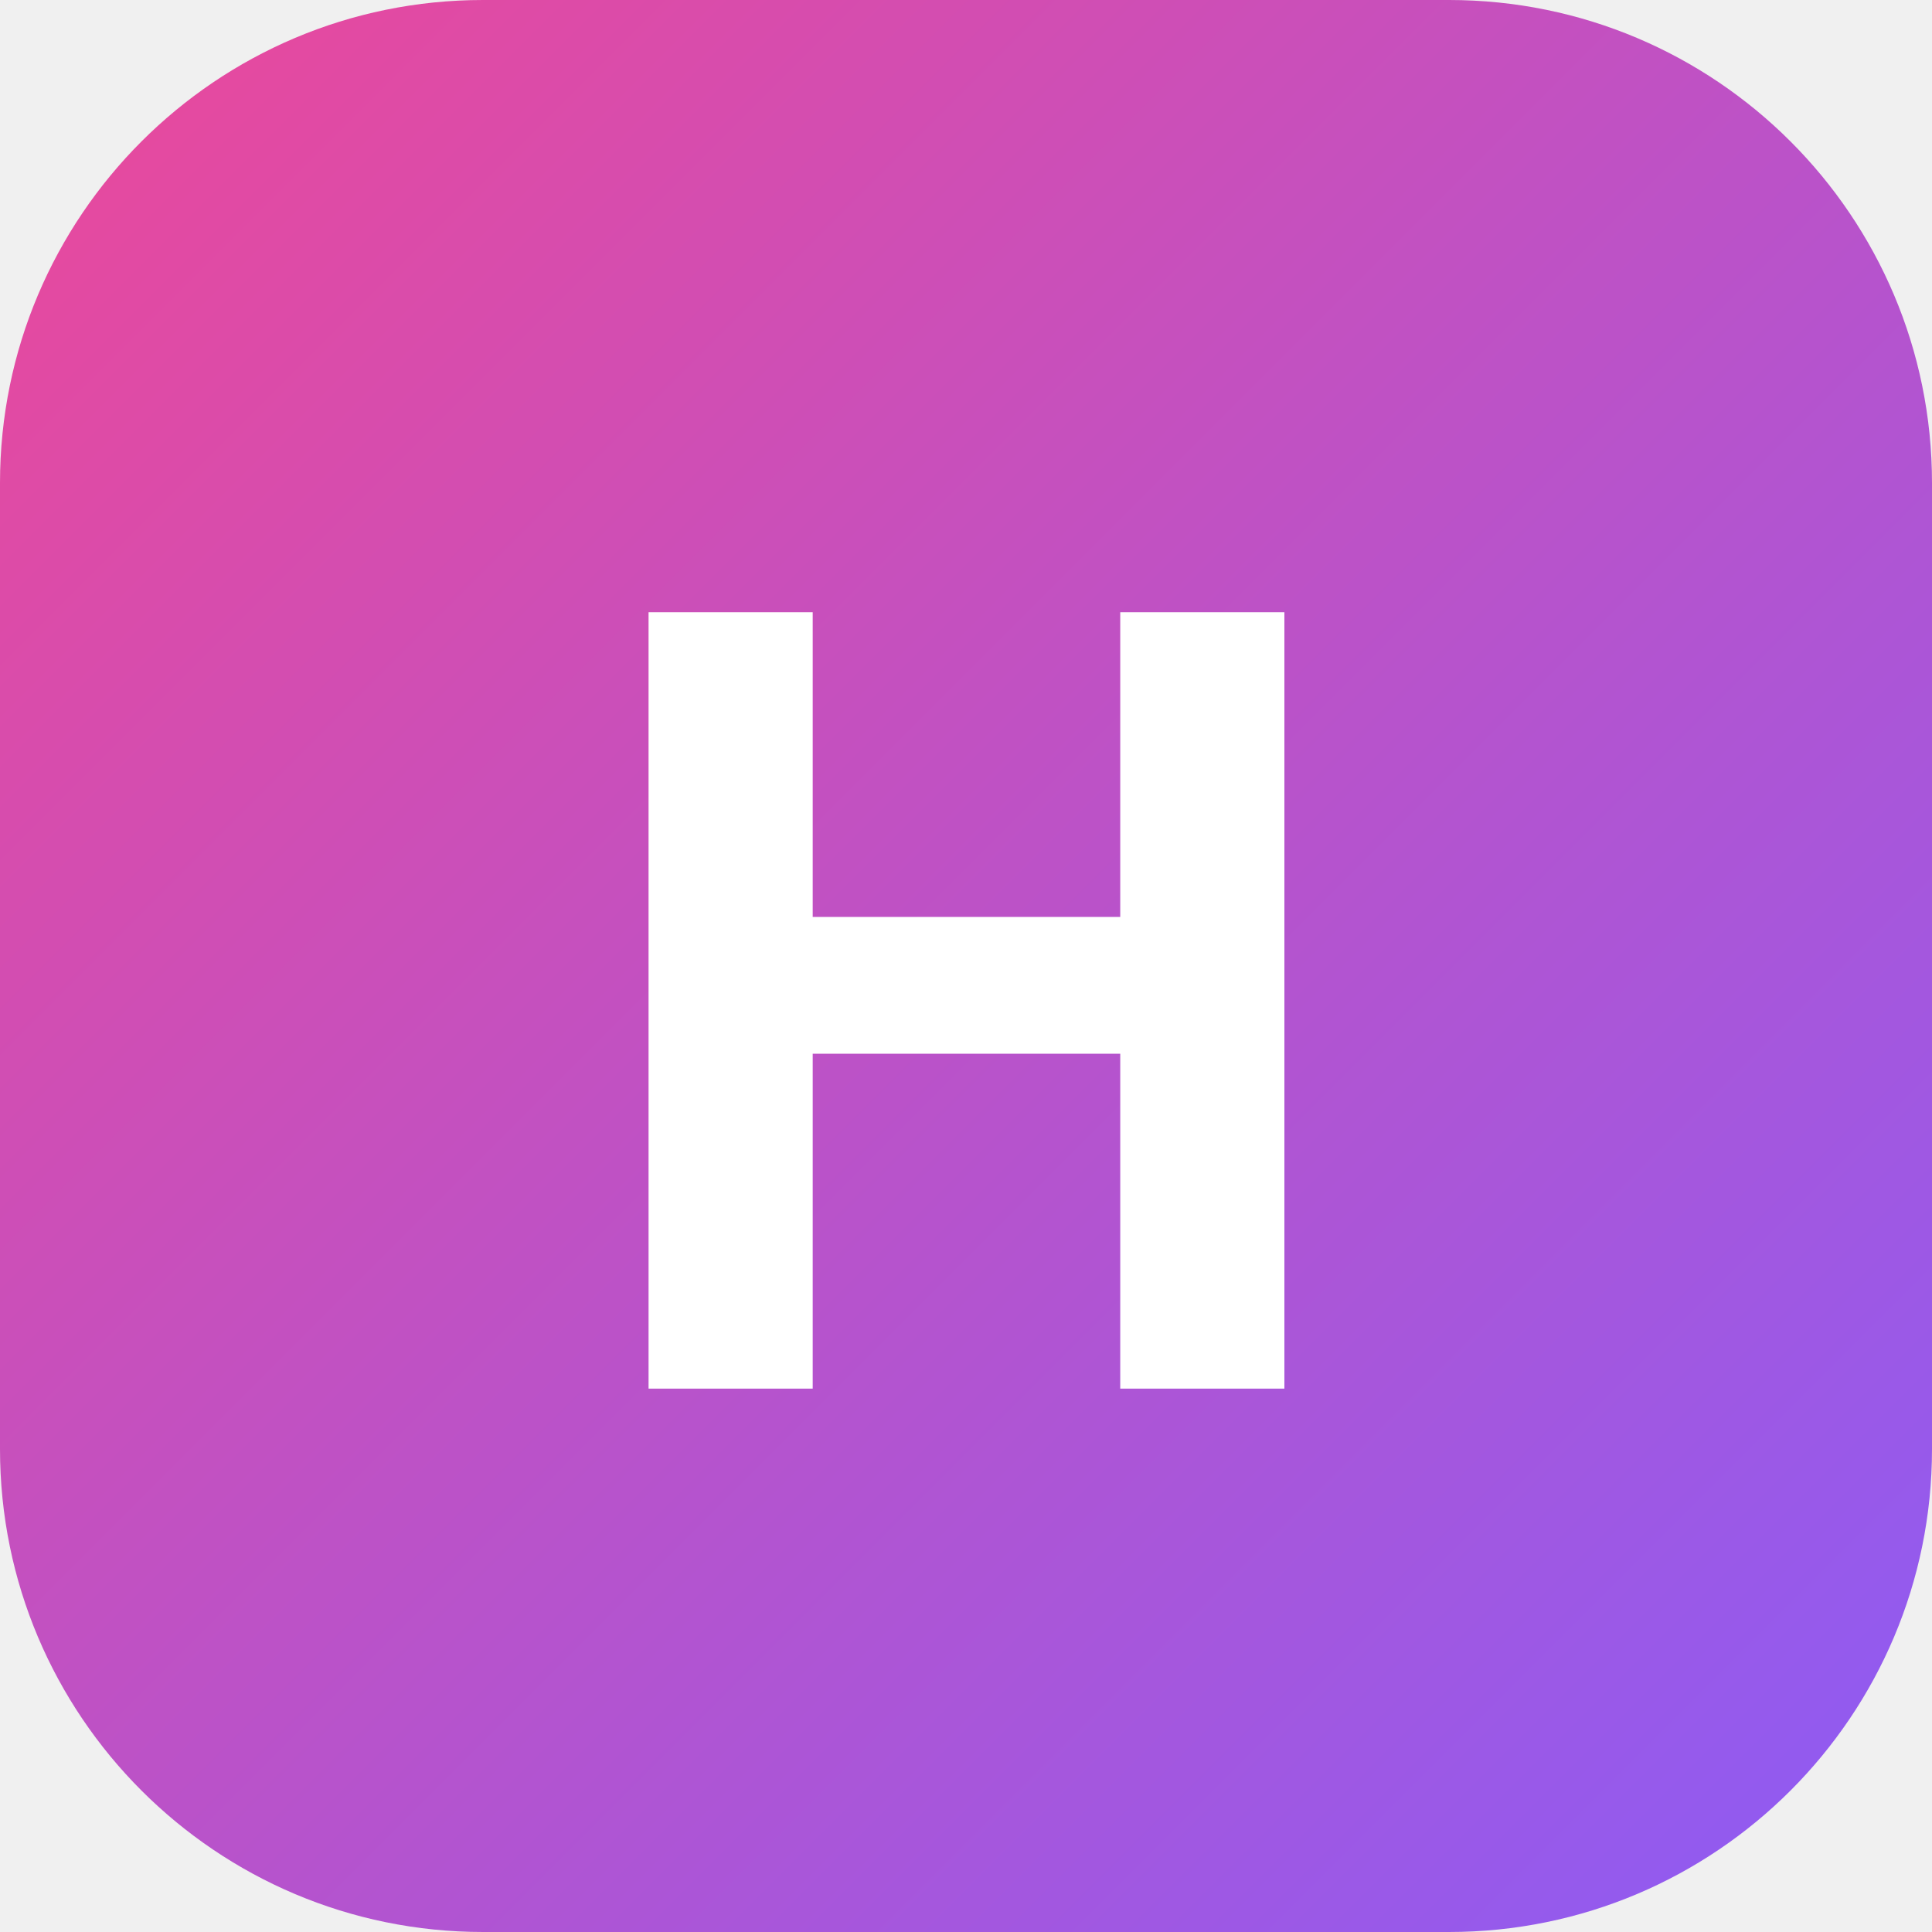
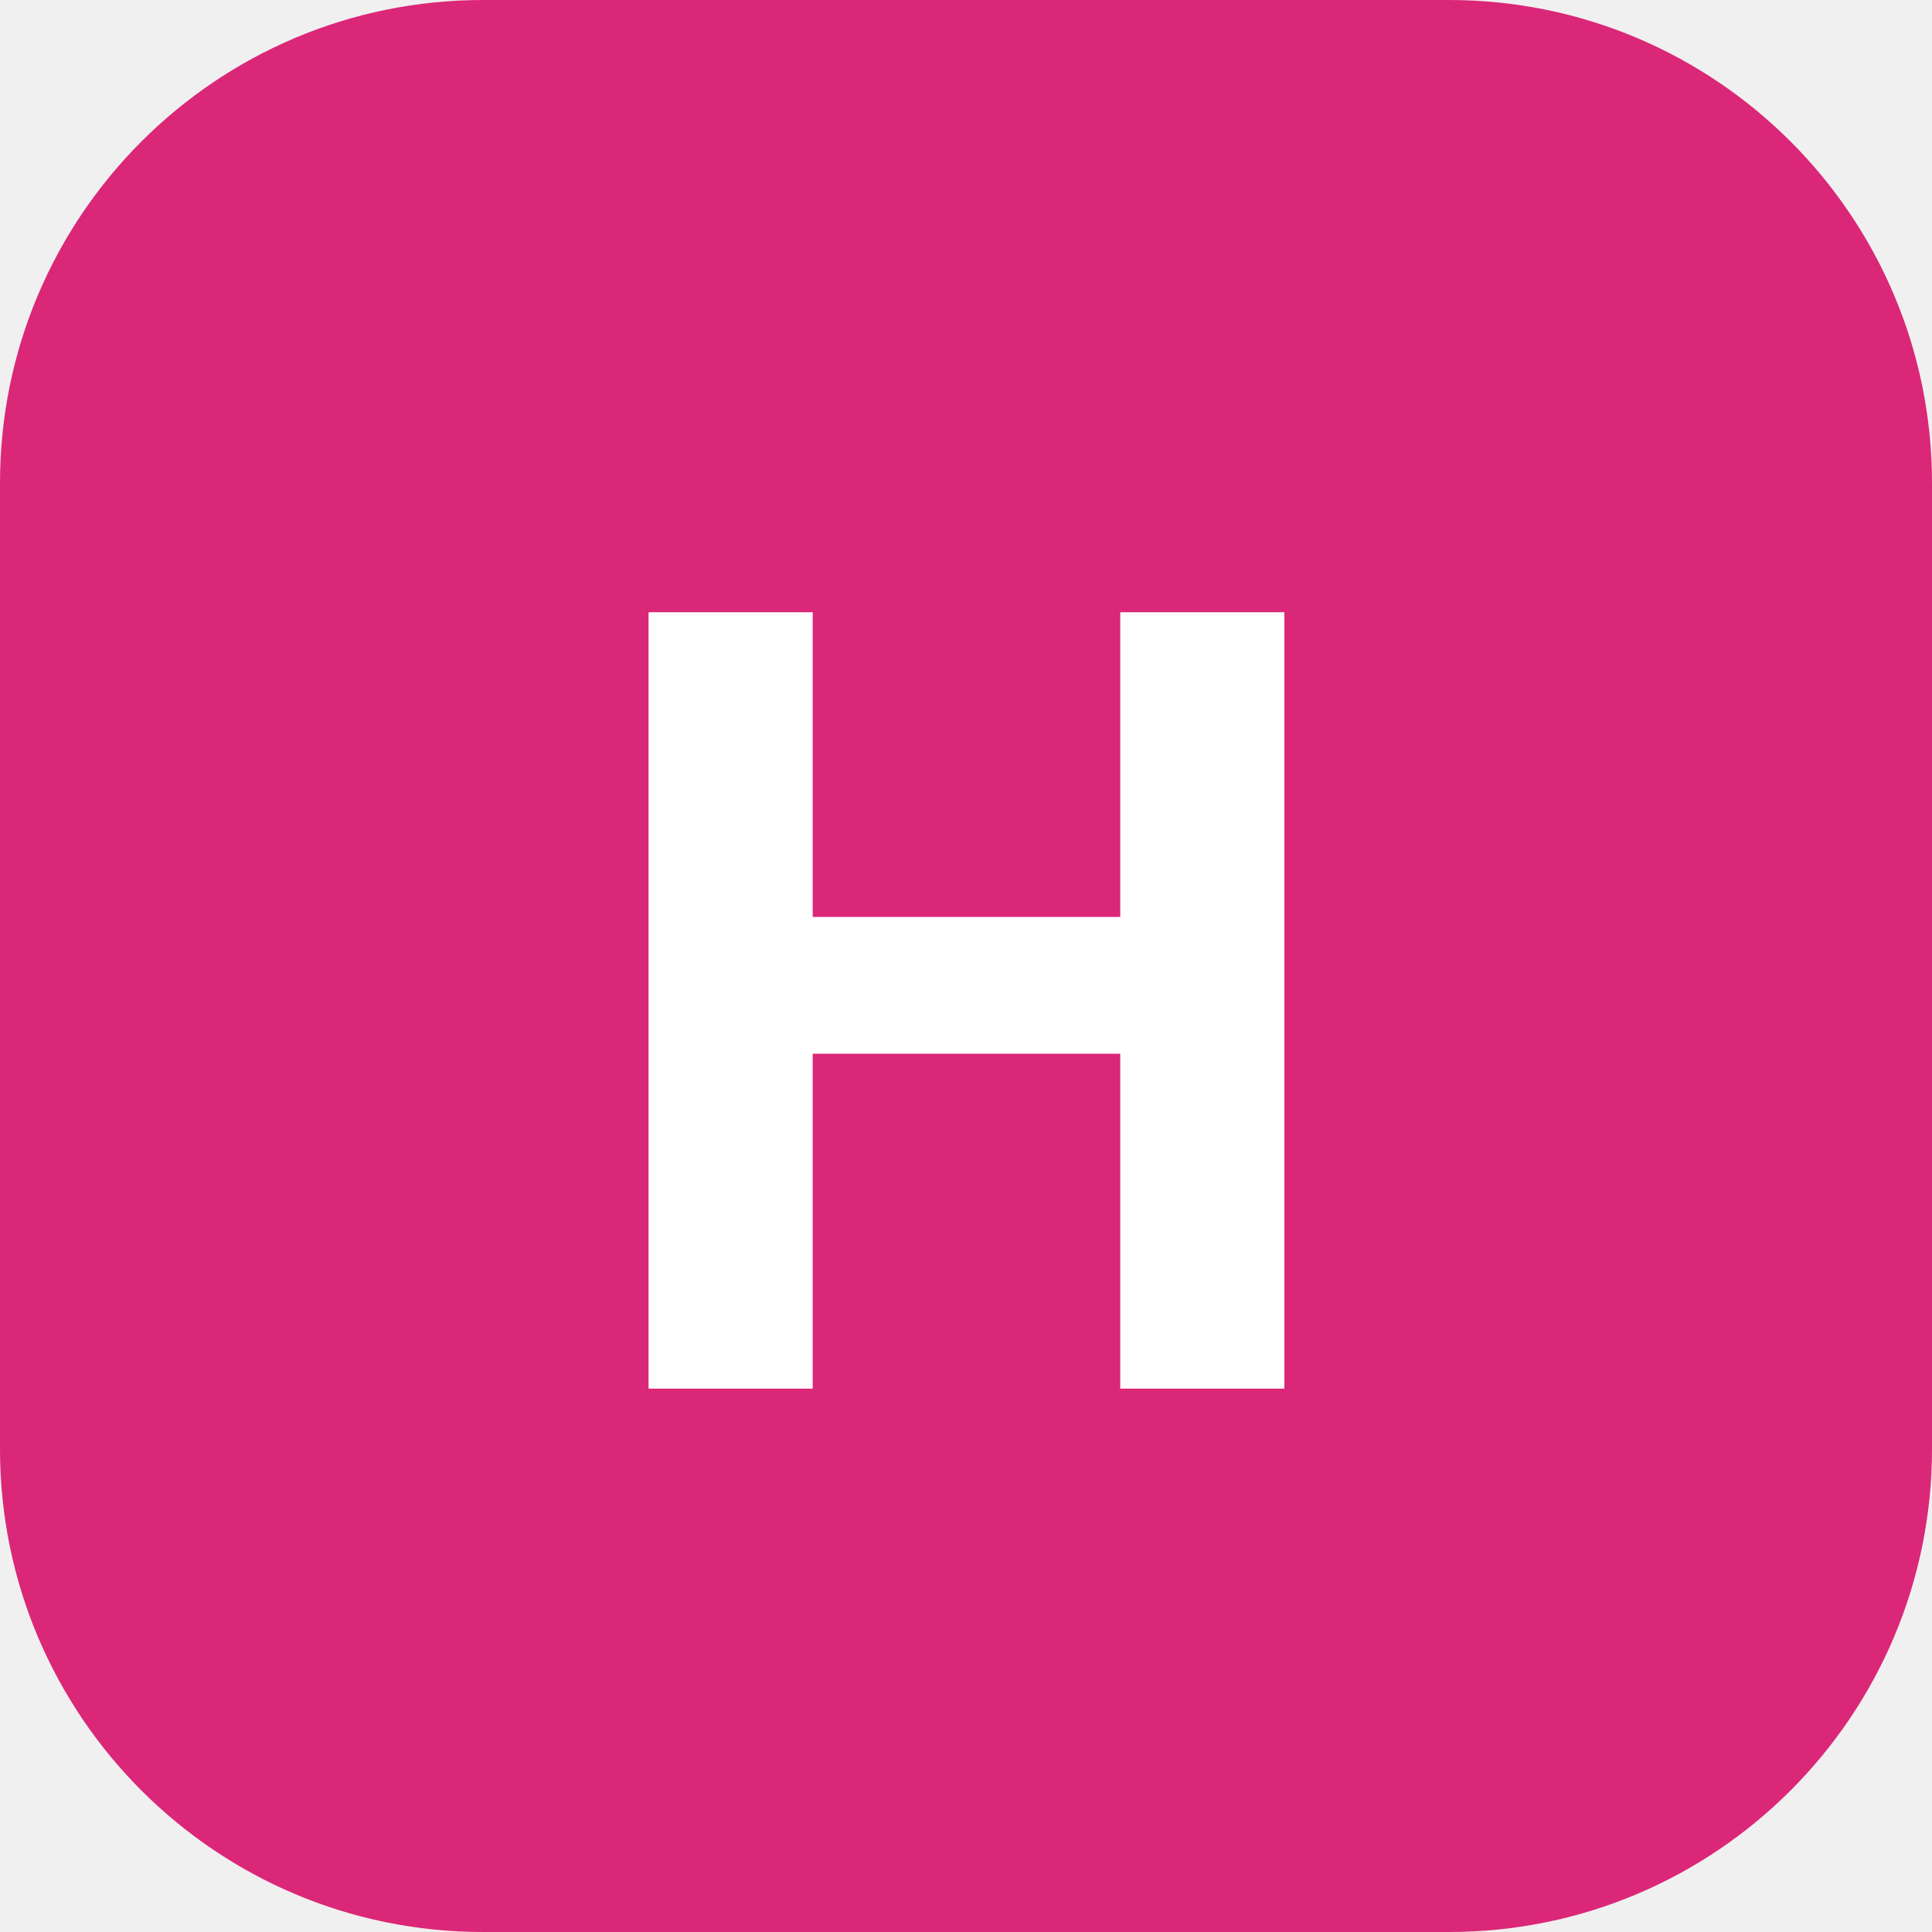
<svg xmlns="http://www.w3.org/2000/svg" viewBox="0 0 32 32">
-   <defs>
-     <linearGradient id="g" x1="0" y1="0" x2="1" y2="1">
-       <stop offset="0%" stop-color="#ec4899" />
-       <stop offset="100%" stop-color="#8b5cf6" />
-     </linearGradient>
-   </defs>
-   <rect width="32" height="32" rx="8" fill="url(#g)" />
+   <rect width="32" height="32" rx="8" fill="#db2777" />
  <text x="16" y="23" text-anchor="middle" font-family="system-ui" font-weight="bold" font-size="18" fill="white">H</text>
</svg>
